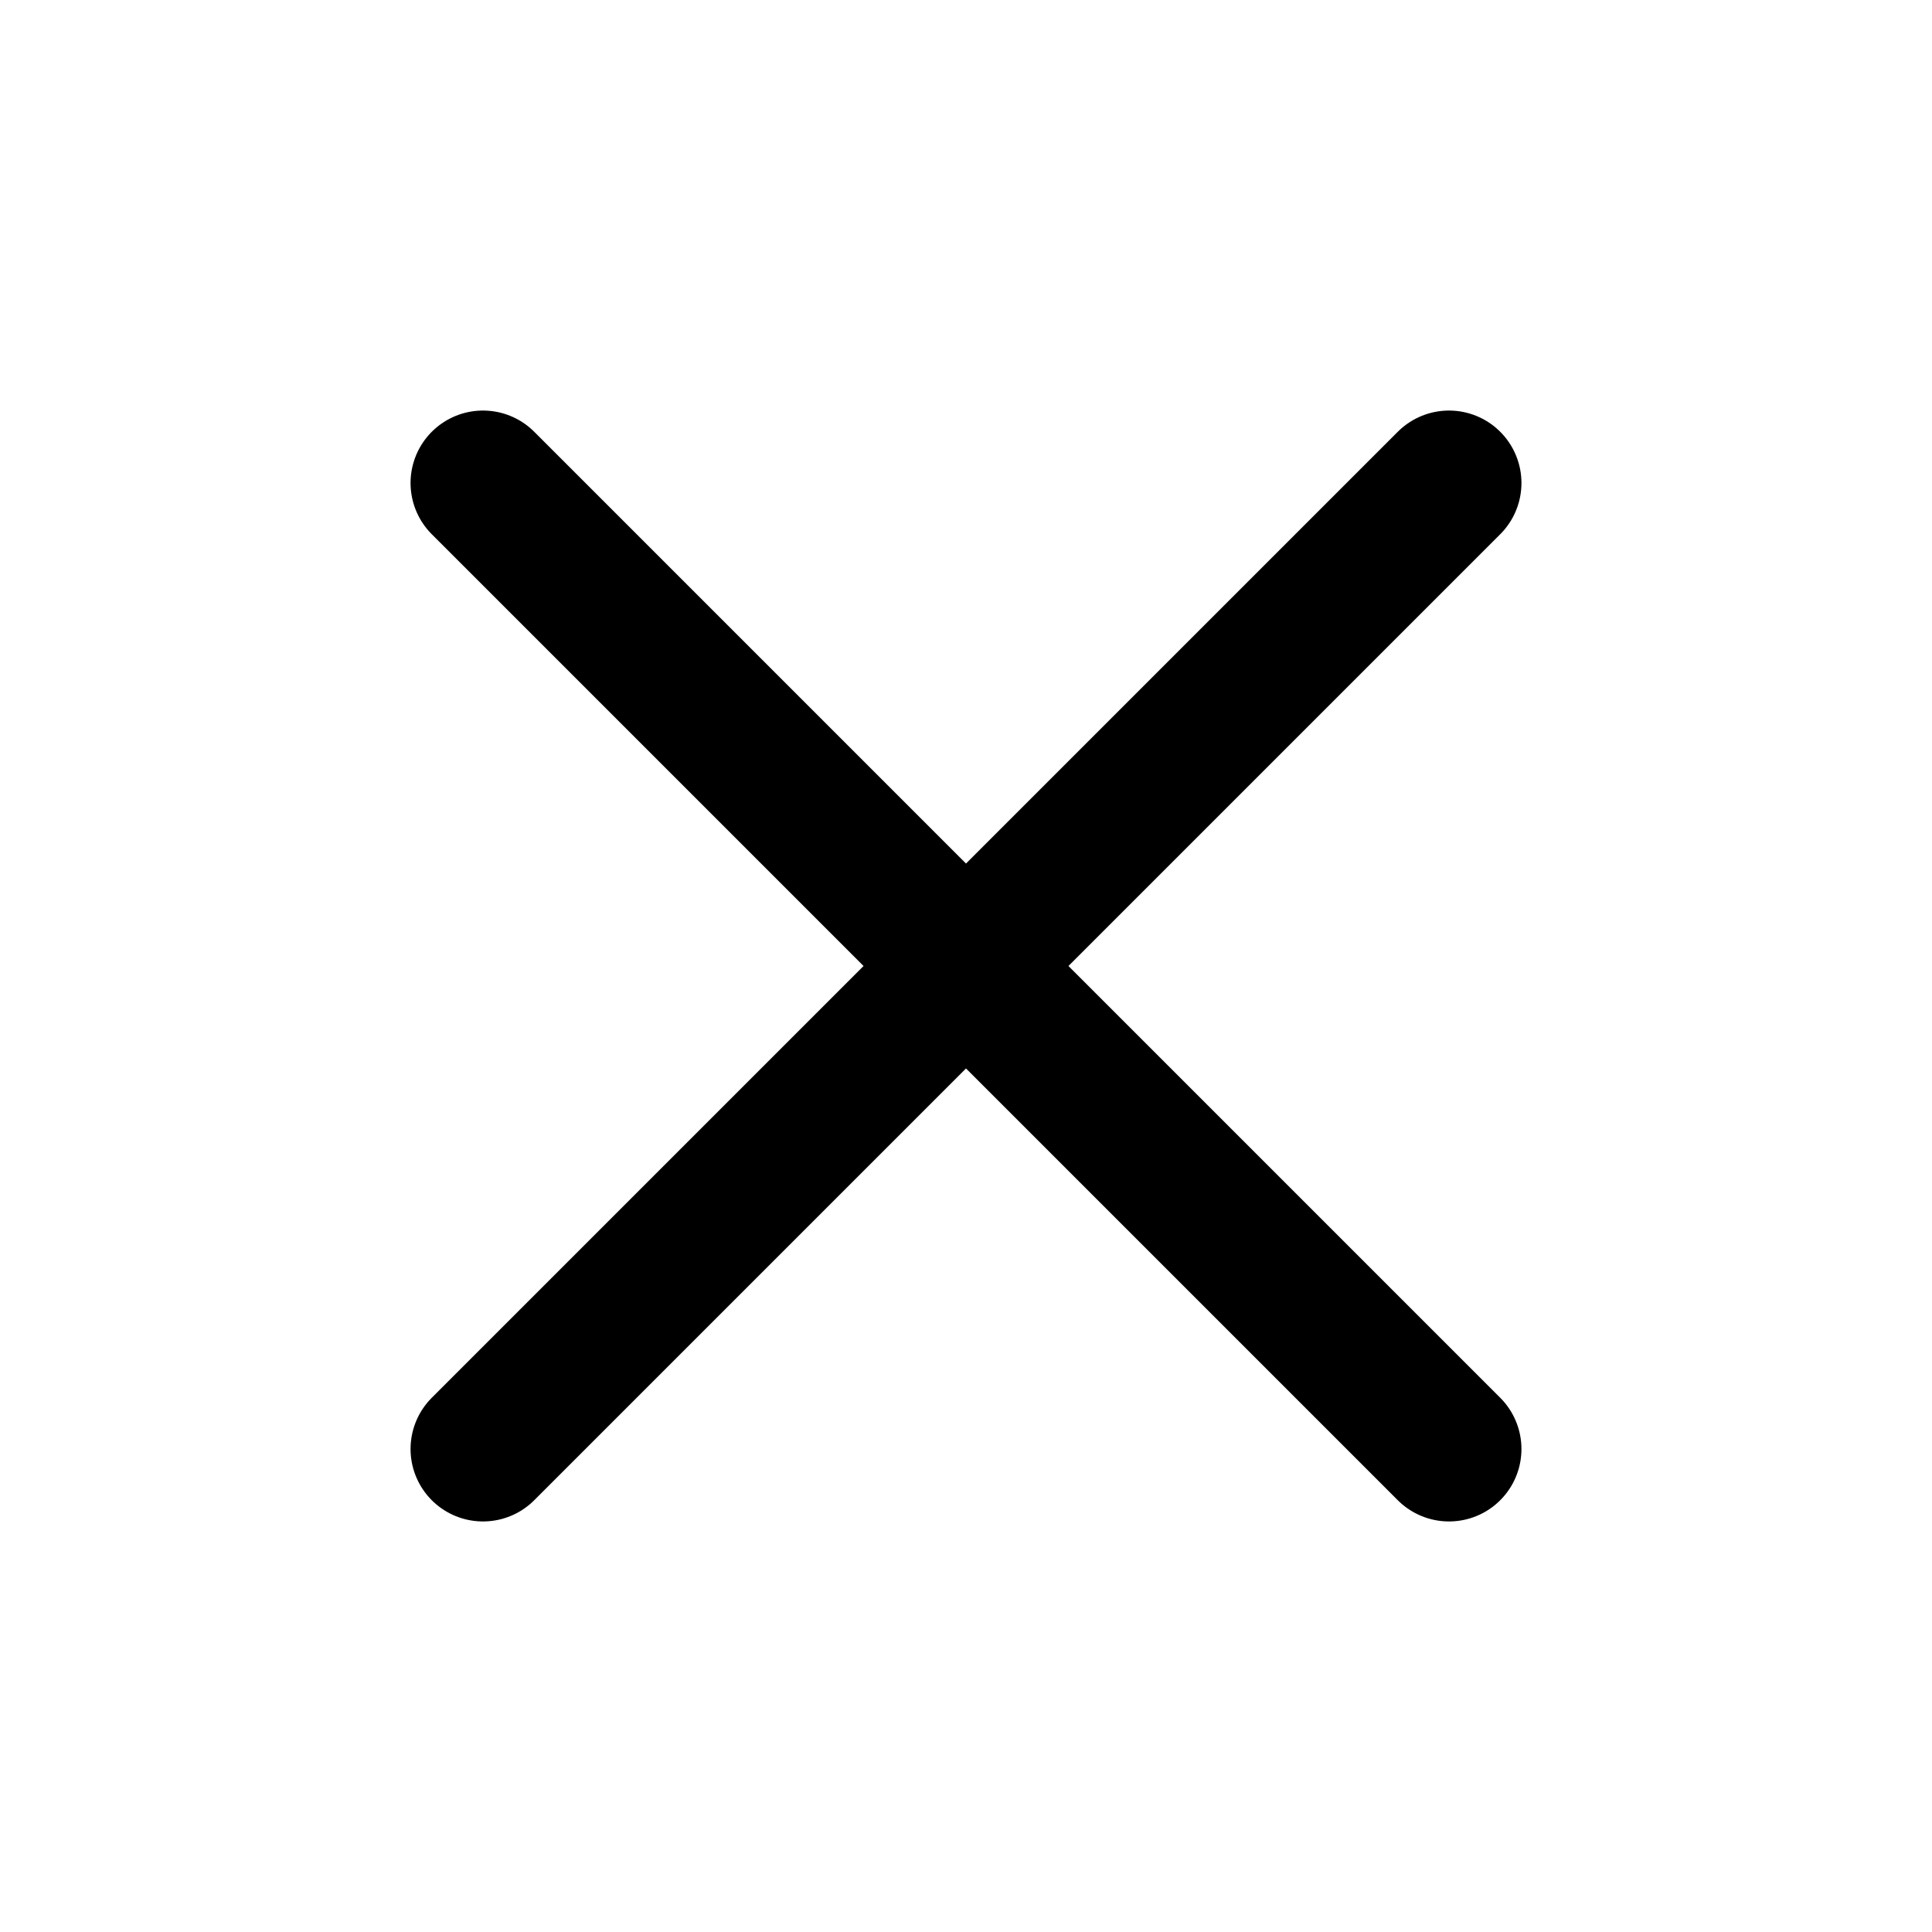
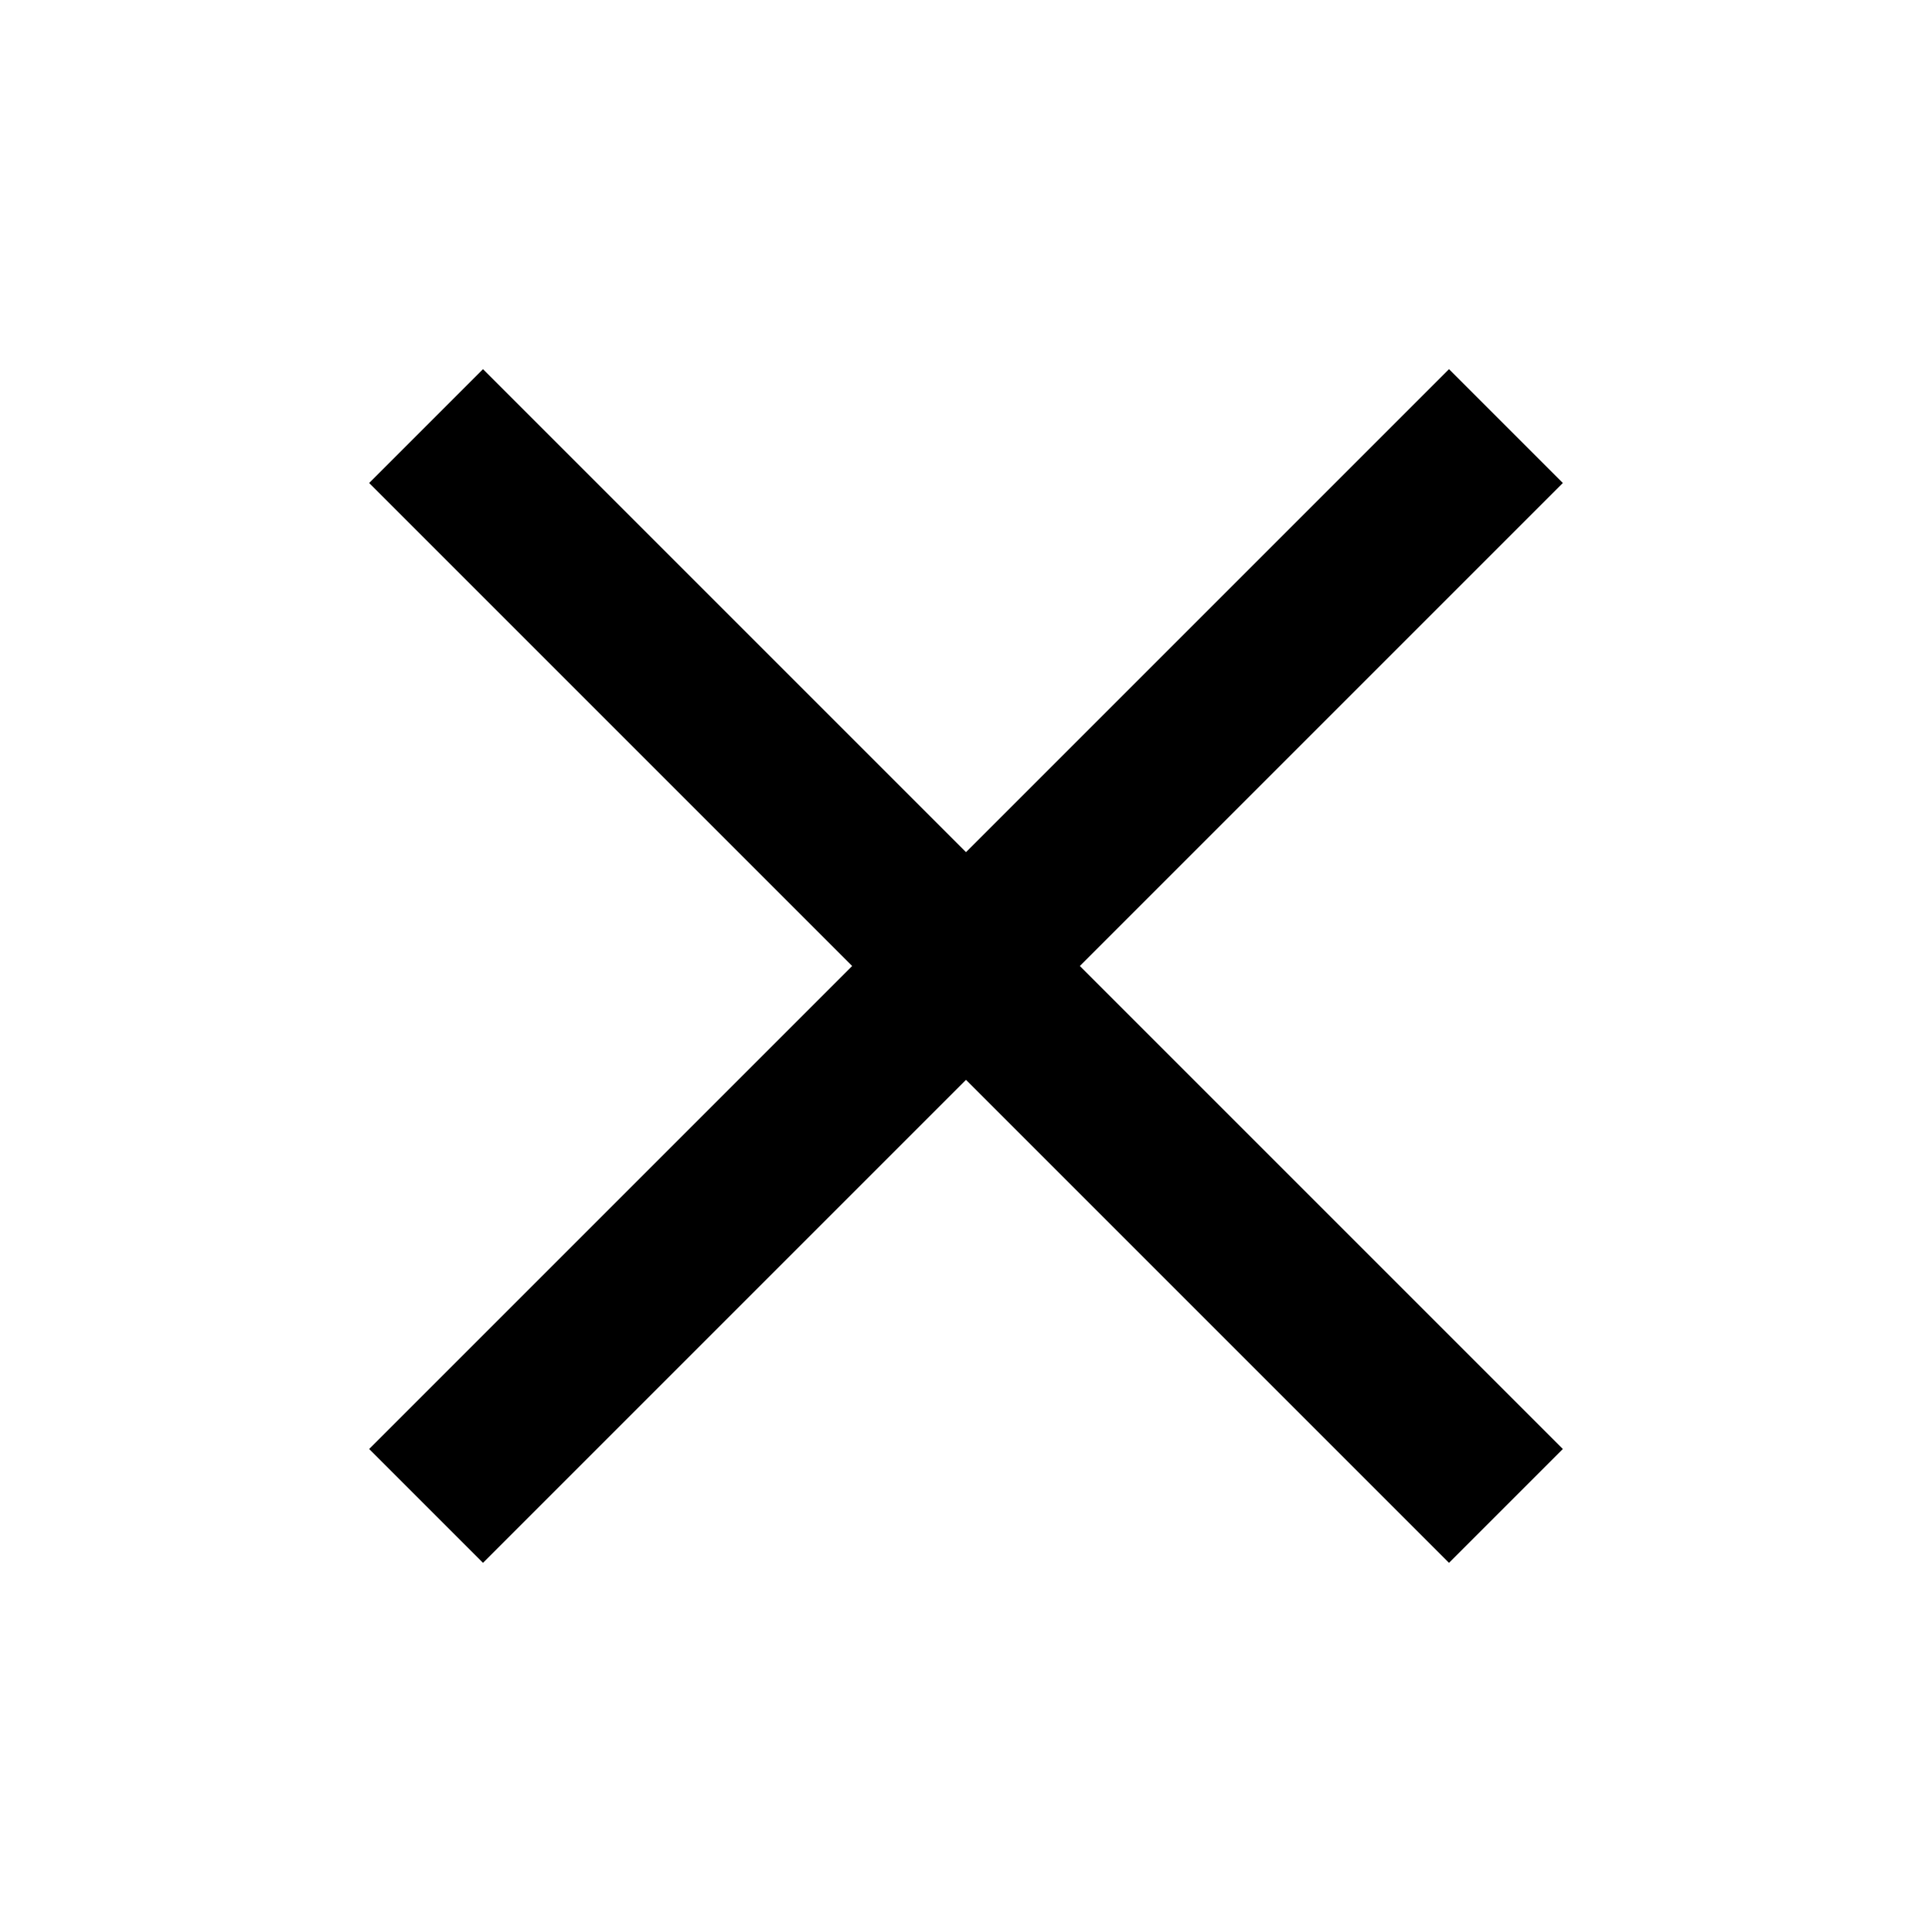
- <svg xmlns="http://www.w3.org/2000/svg" width="24" height="24" viewBox="0 0 24 24" fill="none" stroke="#000000" stroke-width="1.8" stroke-linecap="round" stroke-linejoin="round">
-   <path d="M6 6l12 12M18 6L6 18" />
+ <svg xmlns="http://www.w3.org/2000/svg" width="24" height="24" viewBox="0 0 24 24" fill="none" stroke="#000000" stroke-width="2" stroke-linecap="square" stroke-linejoin="miter">
+   <path d="M6 6l12 12M18 6 6 18" />
</svg>
